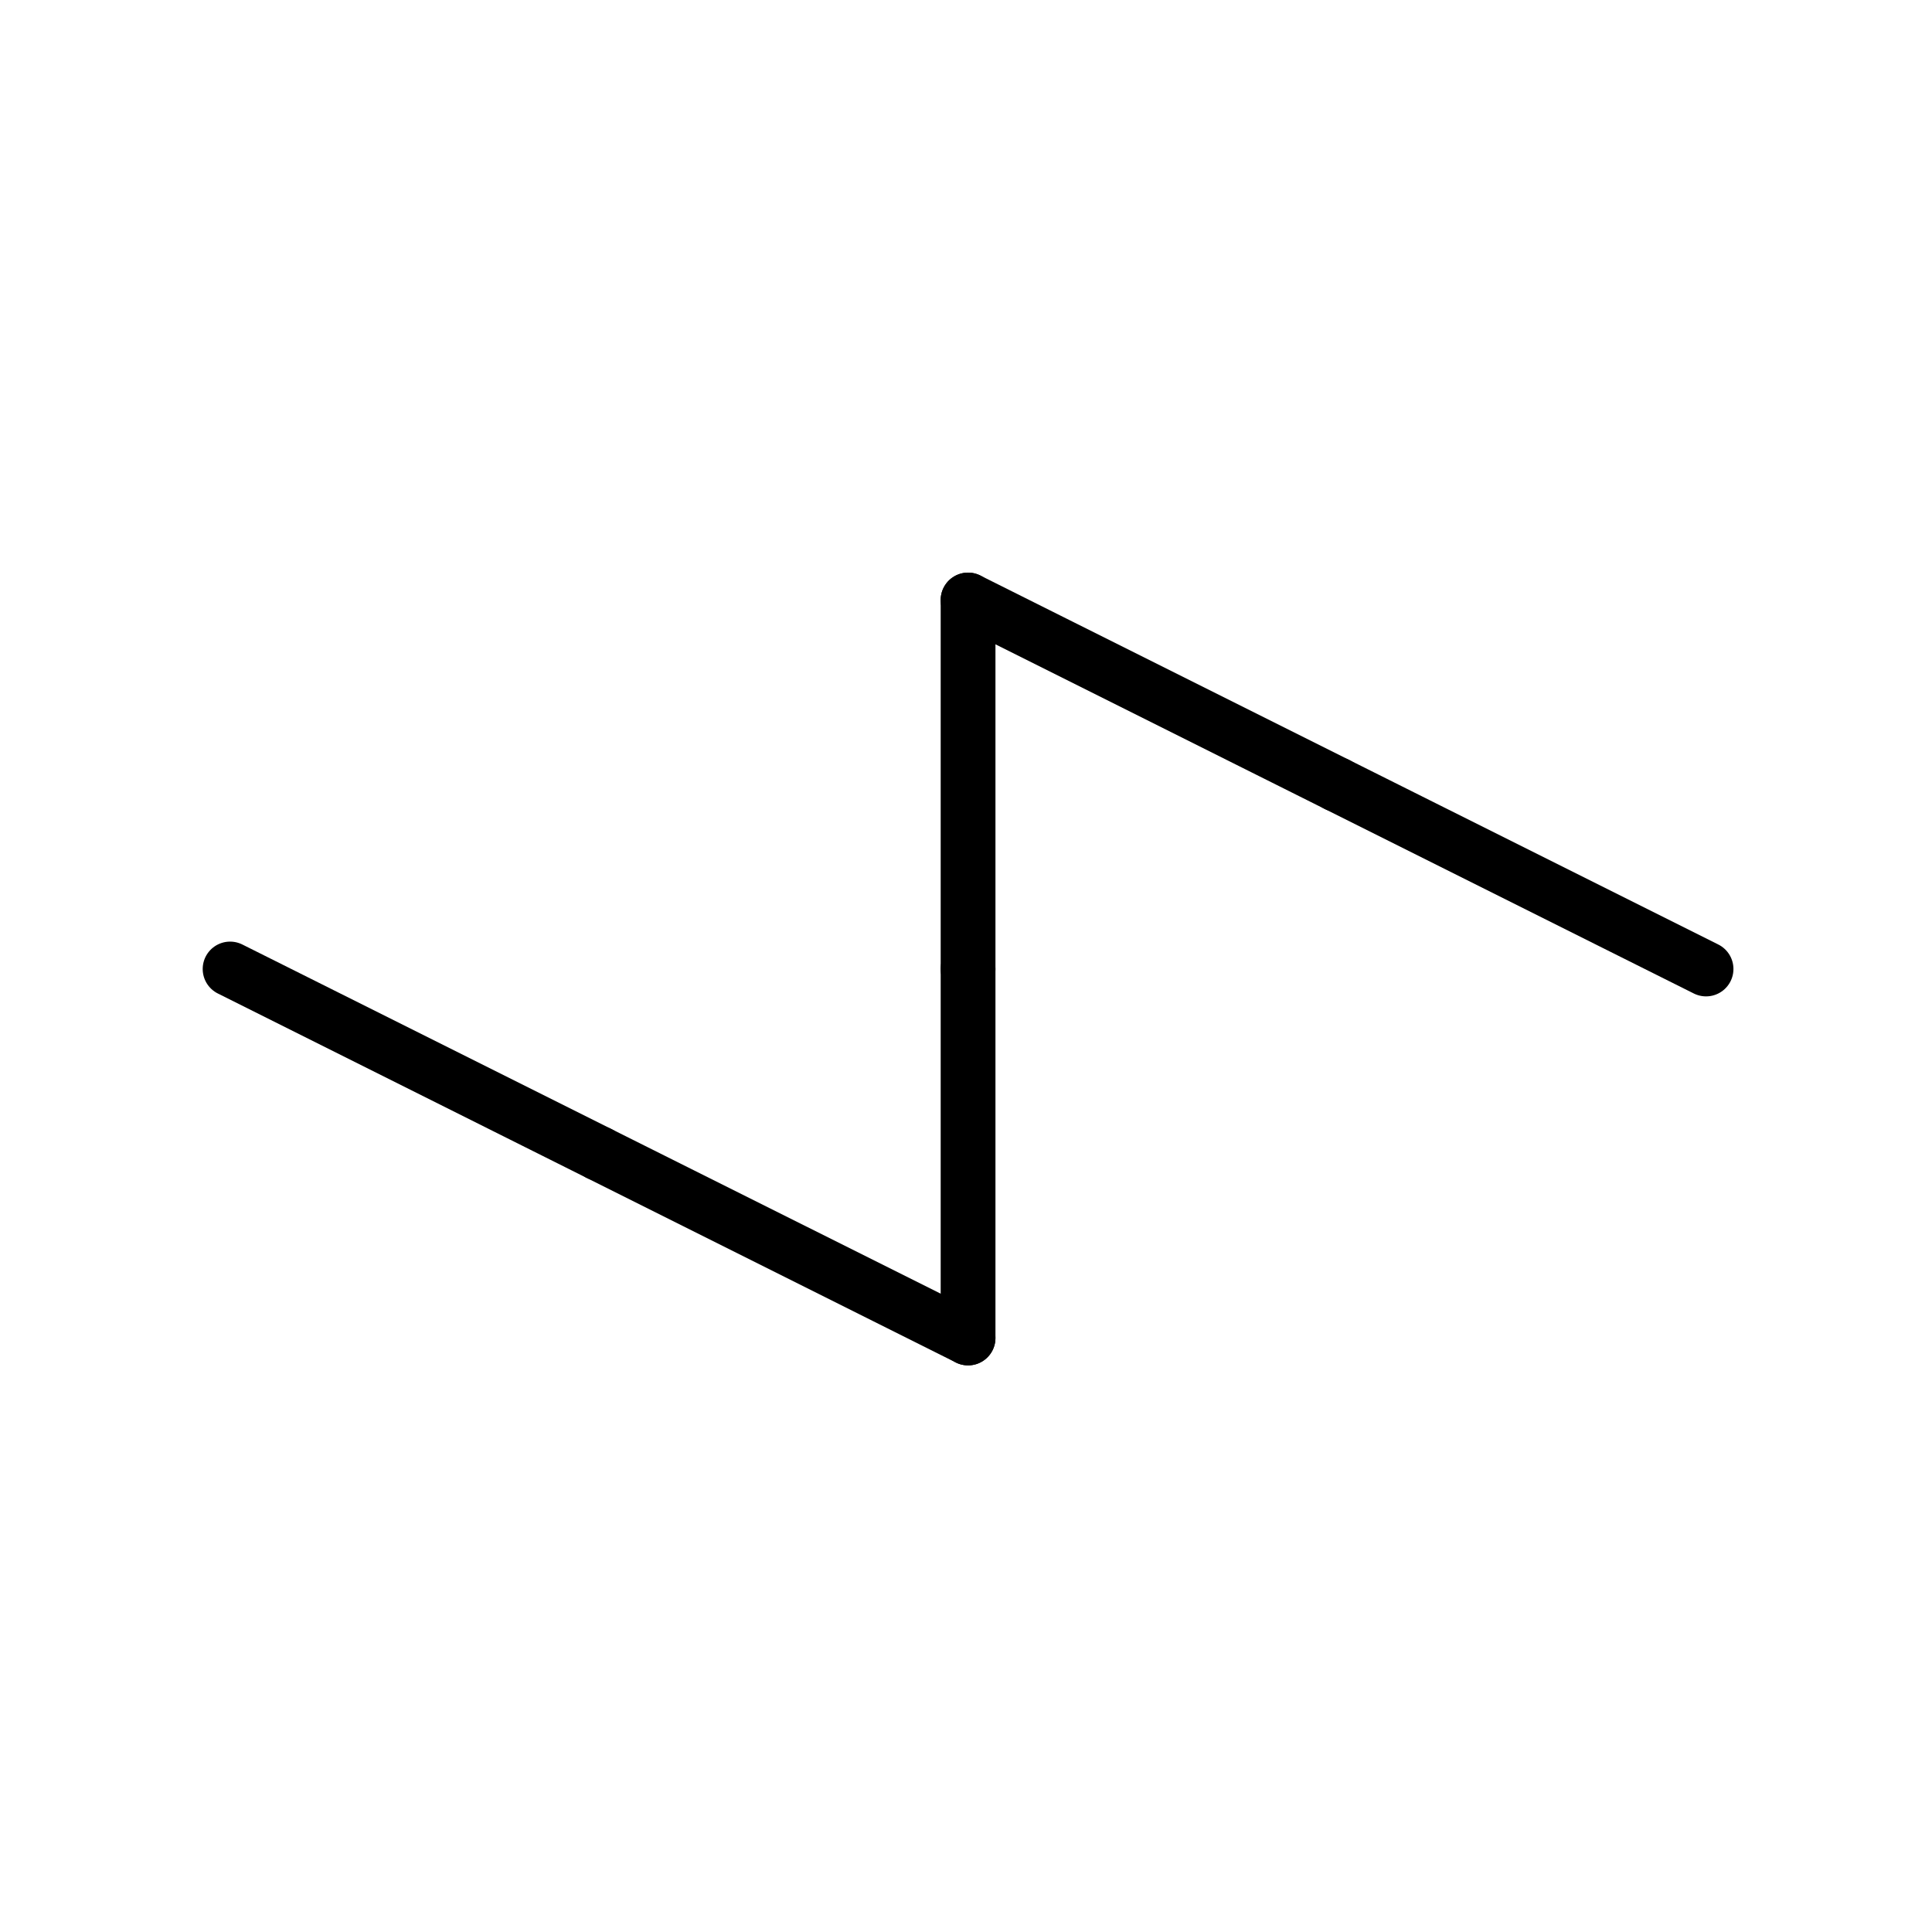
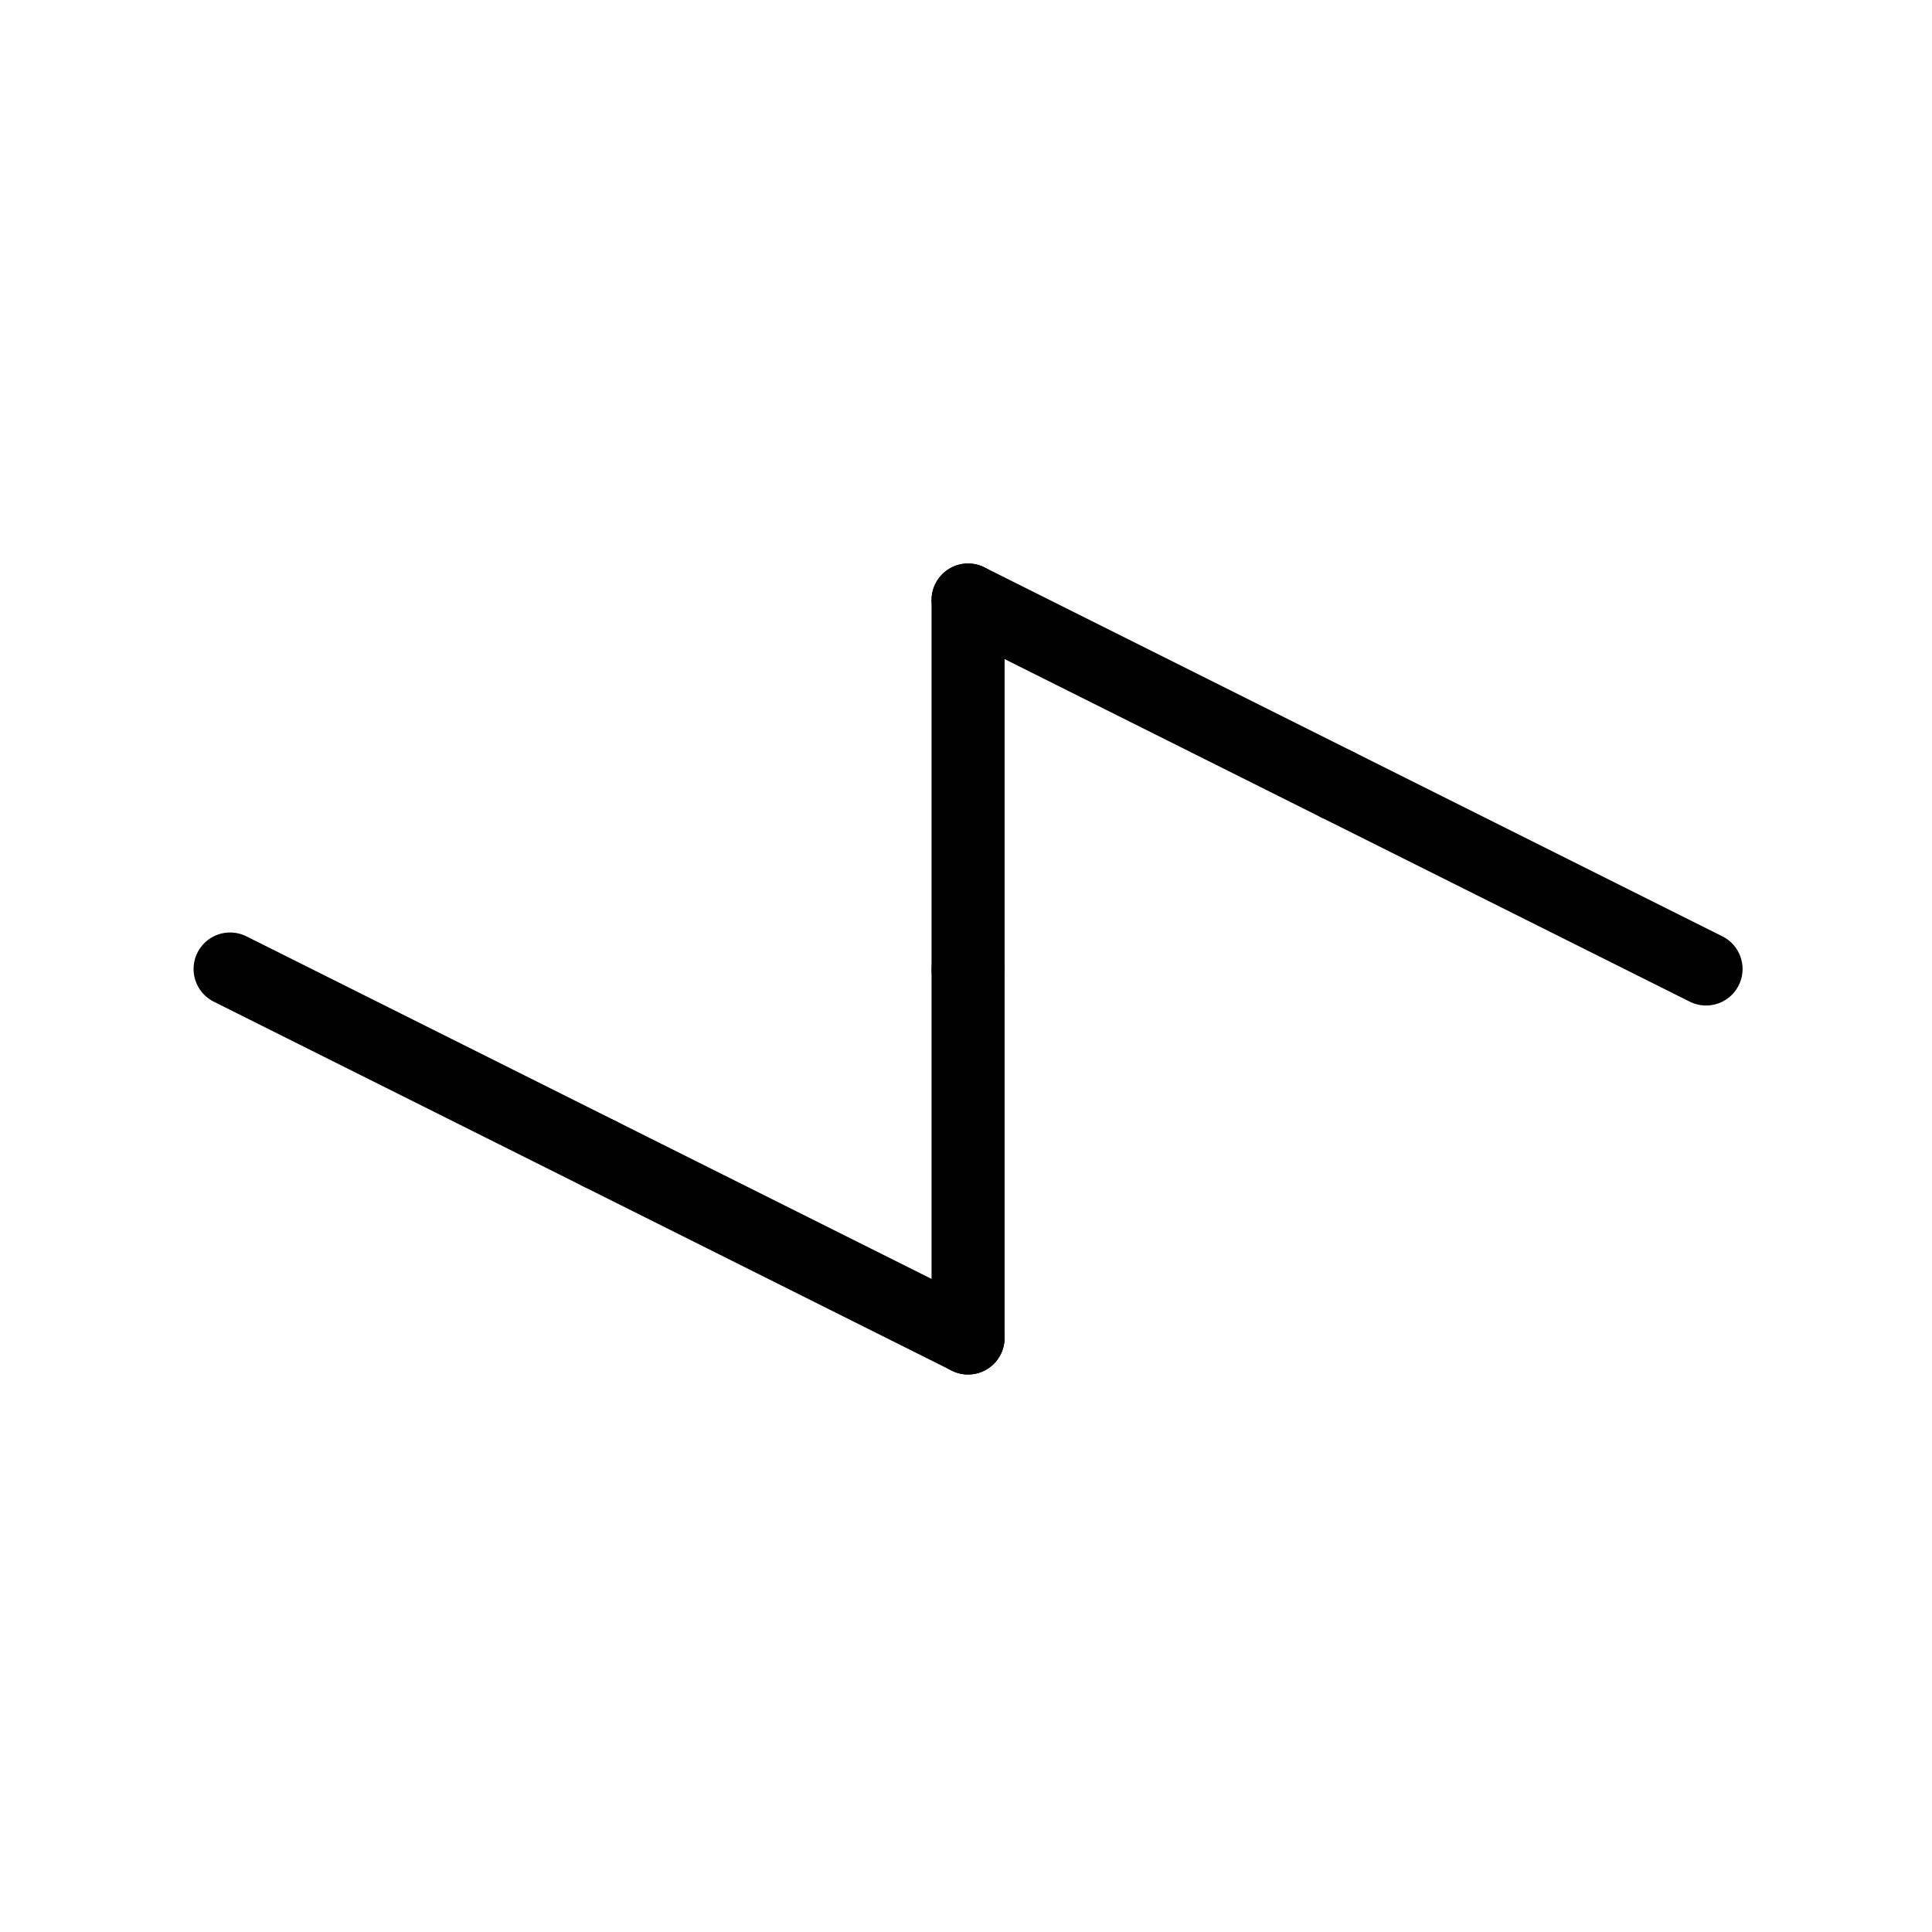
<svg xmlns="http://www.w3.org/2000/svg" viewBox="0 0 100 100" width="100" height="100" version="1.1" id="svg1059">
  <defs id="defs991">
    <marker id="DistanceX" orient="auto" refX="0" refY="0" style="overflow:visible">
      <path d="M 3,-3 -3,3 M 0,-5 V 5" style="stroke:#000000;stroke-width:0.5" id="path979" />
    </marker>
    <pattern id="Hatch" patternUnits="userSpaceOnUse" width="8" height="8" x="0" y="0">
      <path d="M8 4 l-4,4" stroke="#000000" stroke-width="0.25" linecap="square" id="path982" />
      <path d="M6 2 l-4,4" stroke="#000000" stroke-width="0.25" linecap="square" id="path984" />
      <path d="M4 0 l-4,4" stroke="#000000" stroke-width="0.25" linecap="square" id="path986" />
    </pattern>
    <symbol id="*MODEL_SPACE" />
    <symbol id="*PAPER_SPACE" />
  </defs>
  <g id="g1057">
-     <path style="fill:none;stroke:#000000;stroke-width:2.835;stroke-miterlimit:4;stroke-dasharray:none;stroke-linejoin:round;stroke-linecap:round" d="M 69.206,40.606 50.107,31.056" id="path1003" />
-     <path style="fill:none;stroke:#000000;stroke-width:2.835;stroke-miterlimit:4;stroke-dasharray:none;stroke-linejoin:round;stroke-linecap:round" d="m 11.909,50.155 19.099,9.549" id="path1009" />
-     <path style="fill:none;stroke:#000000;stroke-width:2.835;stroke-miterlimit:4;stroke-dasharray:none;stroke-linejoin:round;stroke-linecap:round" d="m 31.008,59.705 19.099,9.549" id="path1011" />
-     <path style="fill:none;stroke:#000000;stroke-width:2.835;stroke-miterlimit:4;stroke-dasharray:none;stroke-linejoin:round;stroke-linecap:round" d="M 88.305,50.155 69.206,40.606" id="path1043" />
-     <path style="fill:none;stroke:#000000;stroke-width:2.835;stroke-miterlimit:4;stroke-dasharray:none;stroke-linejoin:round;stroke-linecap:round" d="M 50.107,50.155 V 69.254" id="path1053" />
-     <path style="fill:none;stroke:#000000;stroke-width:2.835;stroke-miterlimit:4;stroke-dasharray:none;stroke-linejoin:round;stroke-linecap:round" d="m 50.107,31.056 v 19.099" id="path1055" />
+     <path style="fill:none;stroke:#000000;stroke-width:3.78;stroke-miterlimit:4;stroke-dasharray:none;stroke-linejoin:round;stroke-linecap:round" d="M 69.206,40.606 50.107,31.056" id="path1003" />
+     <path style="fill:none;stroke:#000000;stroke-width:3.78;stroke-miterlimit:4;stroke-dasharray:none;stroke-linejoin:round;stroke-linecap:round" d="m 11.909,50.155 19.099,9.549" id="path1009" />
+     <path style="fill:none;stroke:#000000;stroke-width:3.78;stroke-miterlimit:4;stroke-dasharray:none;stroke-linejoin:round;stroke-linecap:round" d="m 31.008,59.705 19.099,9.549" id="path1011" />
+     <path style="fill:none;stroke:#000000;stroke-width:3.78;stroke-miterlimit:4;stroke-dasharray:none;stroke-linejoin:round;stroke-linecap:round" d="M 88.305,50.155 69.206,40.606" id="path1043" />
+     <path style="fill:none;stroke:#000000;stroke-width:3.78;stroke-miterlimit:4;stroke-dasharray:none;stroke-linejoin:round;stroke-linecap:round" d="M 50.107,50.155 V 69.254" id="path1053" />
+     <path style="fill:none;stroke:#000000;stroke-width:3.78;stroke-miterlimit:4;stroke-dasharray:none;stroke-linejoin:round;stroke-linecap:round" d="m 50.107,31.056 v 19.099" id="path1055" />
  </g>
</svg>
